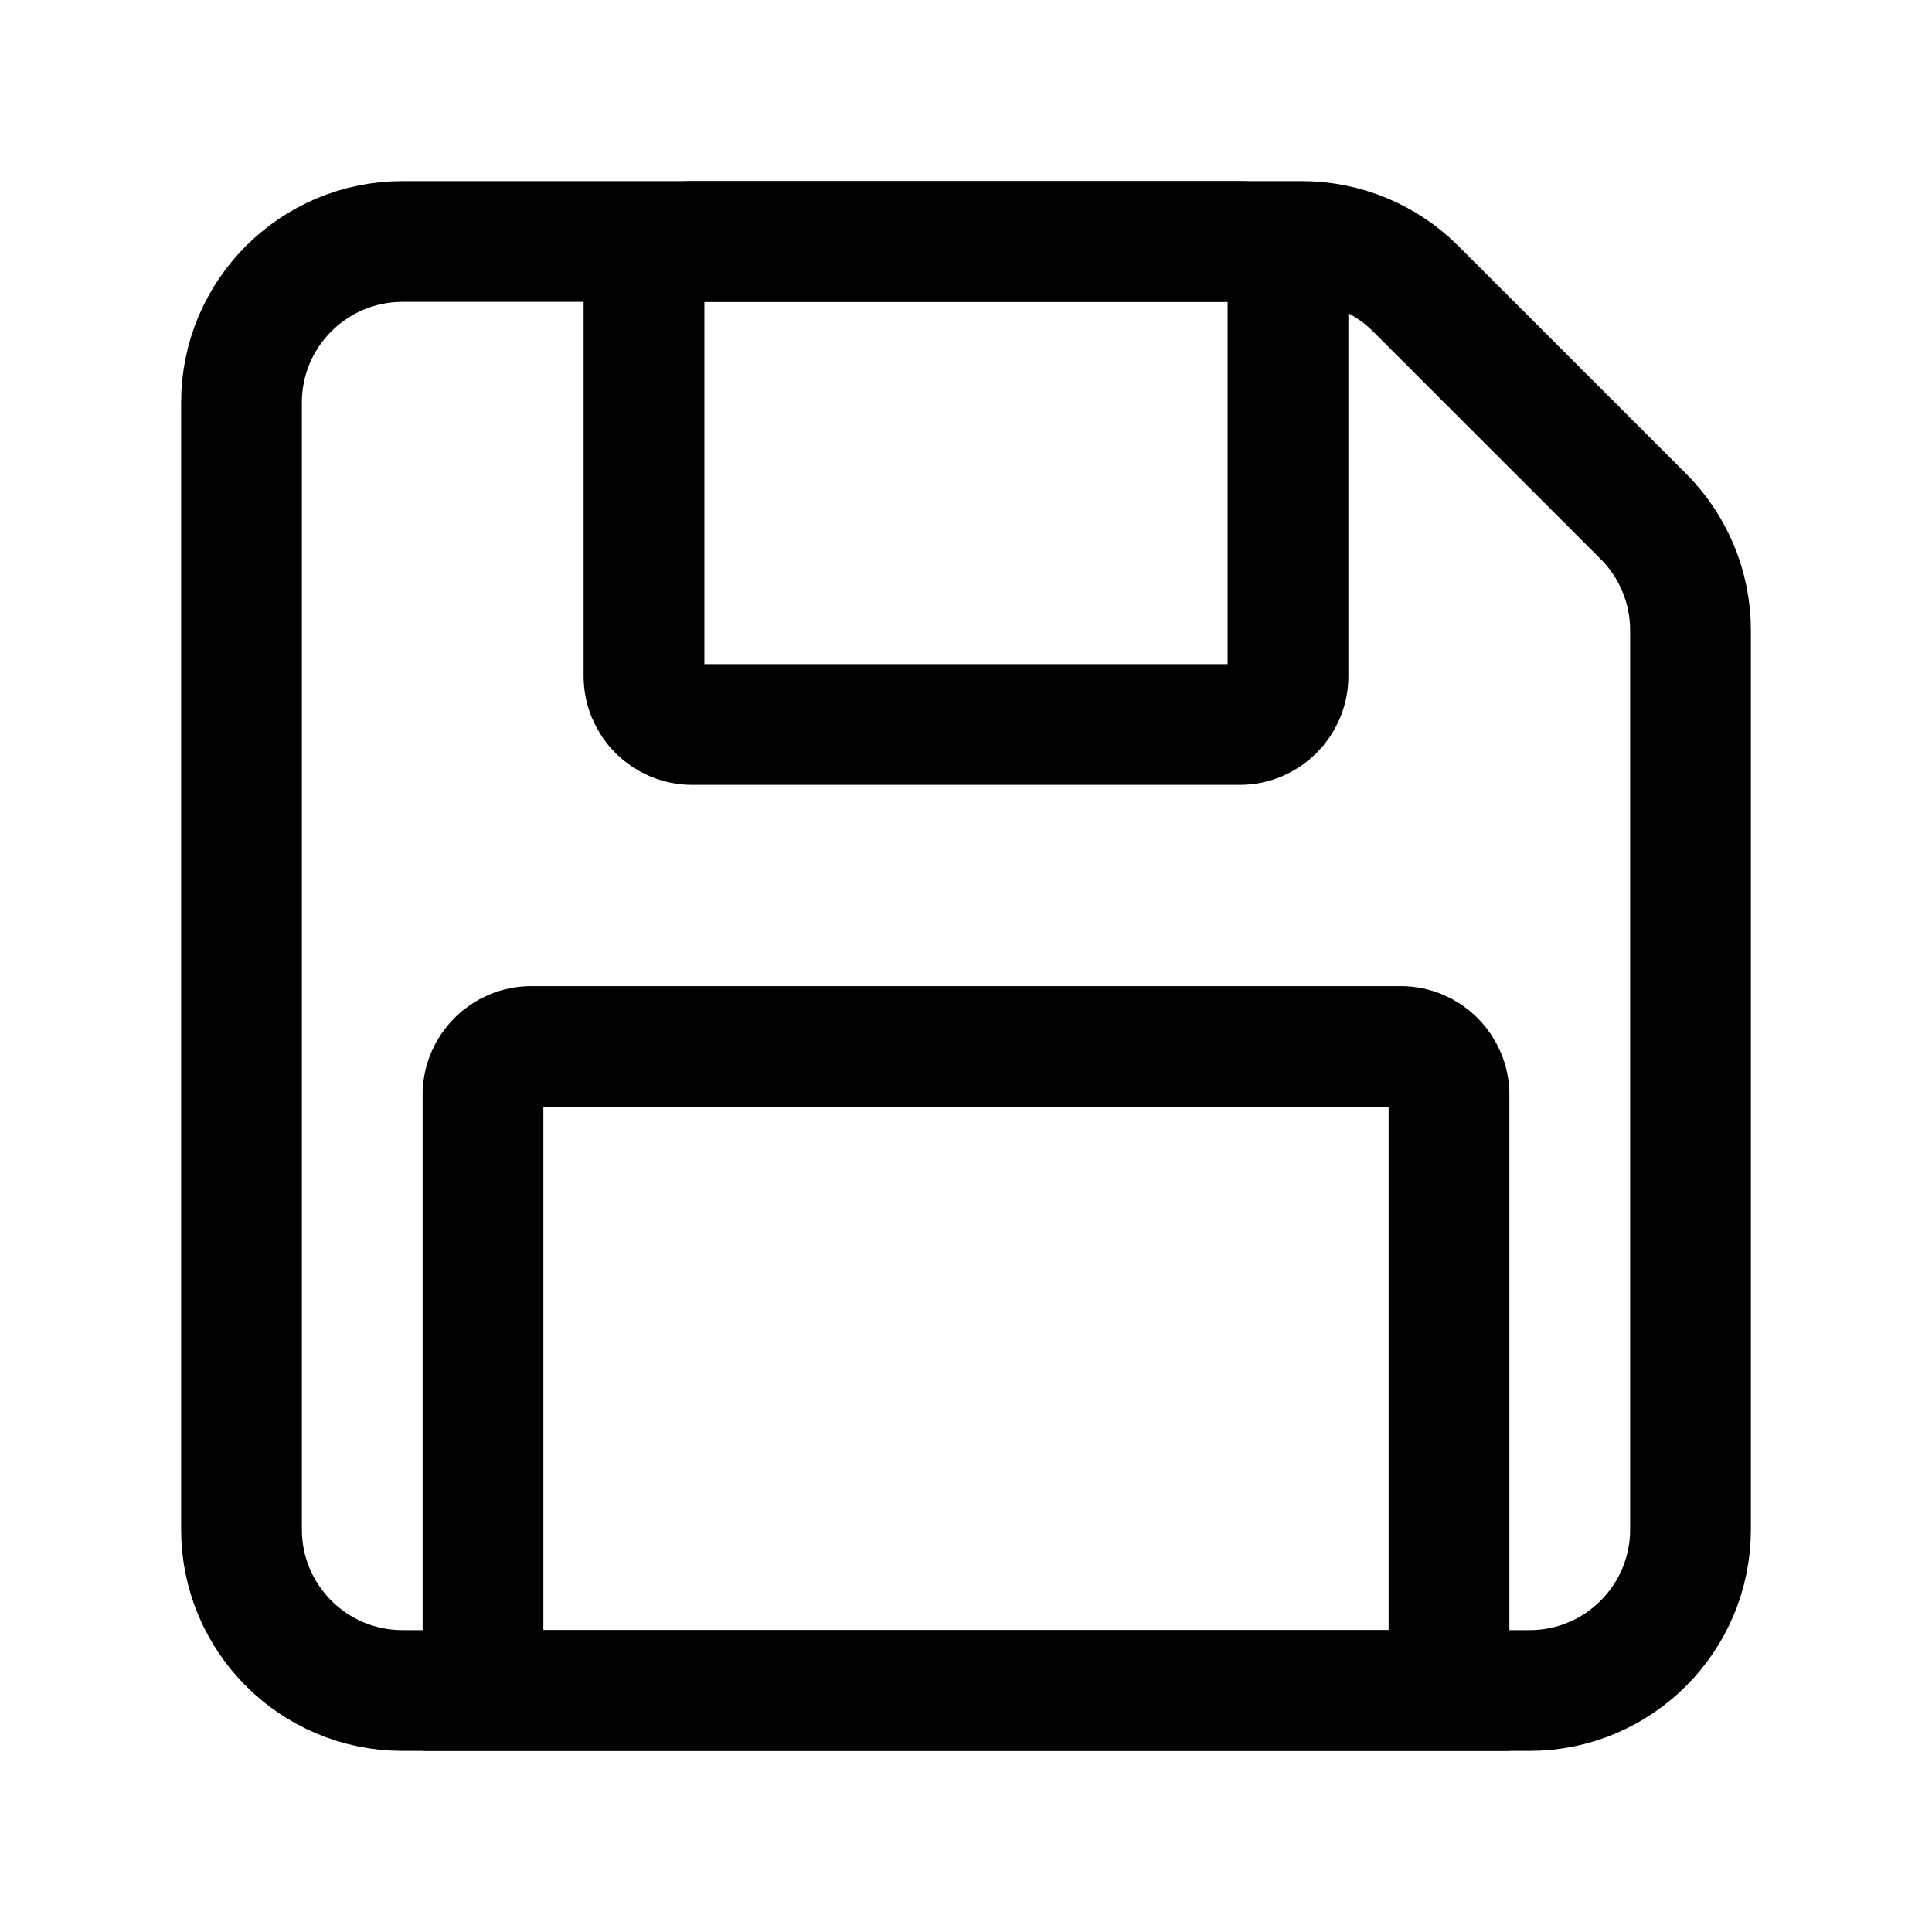
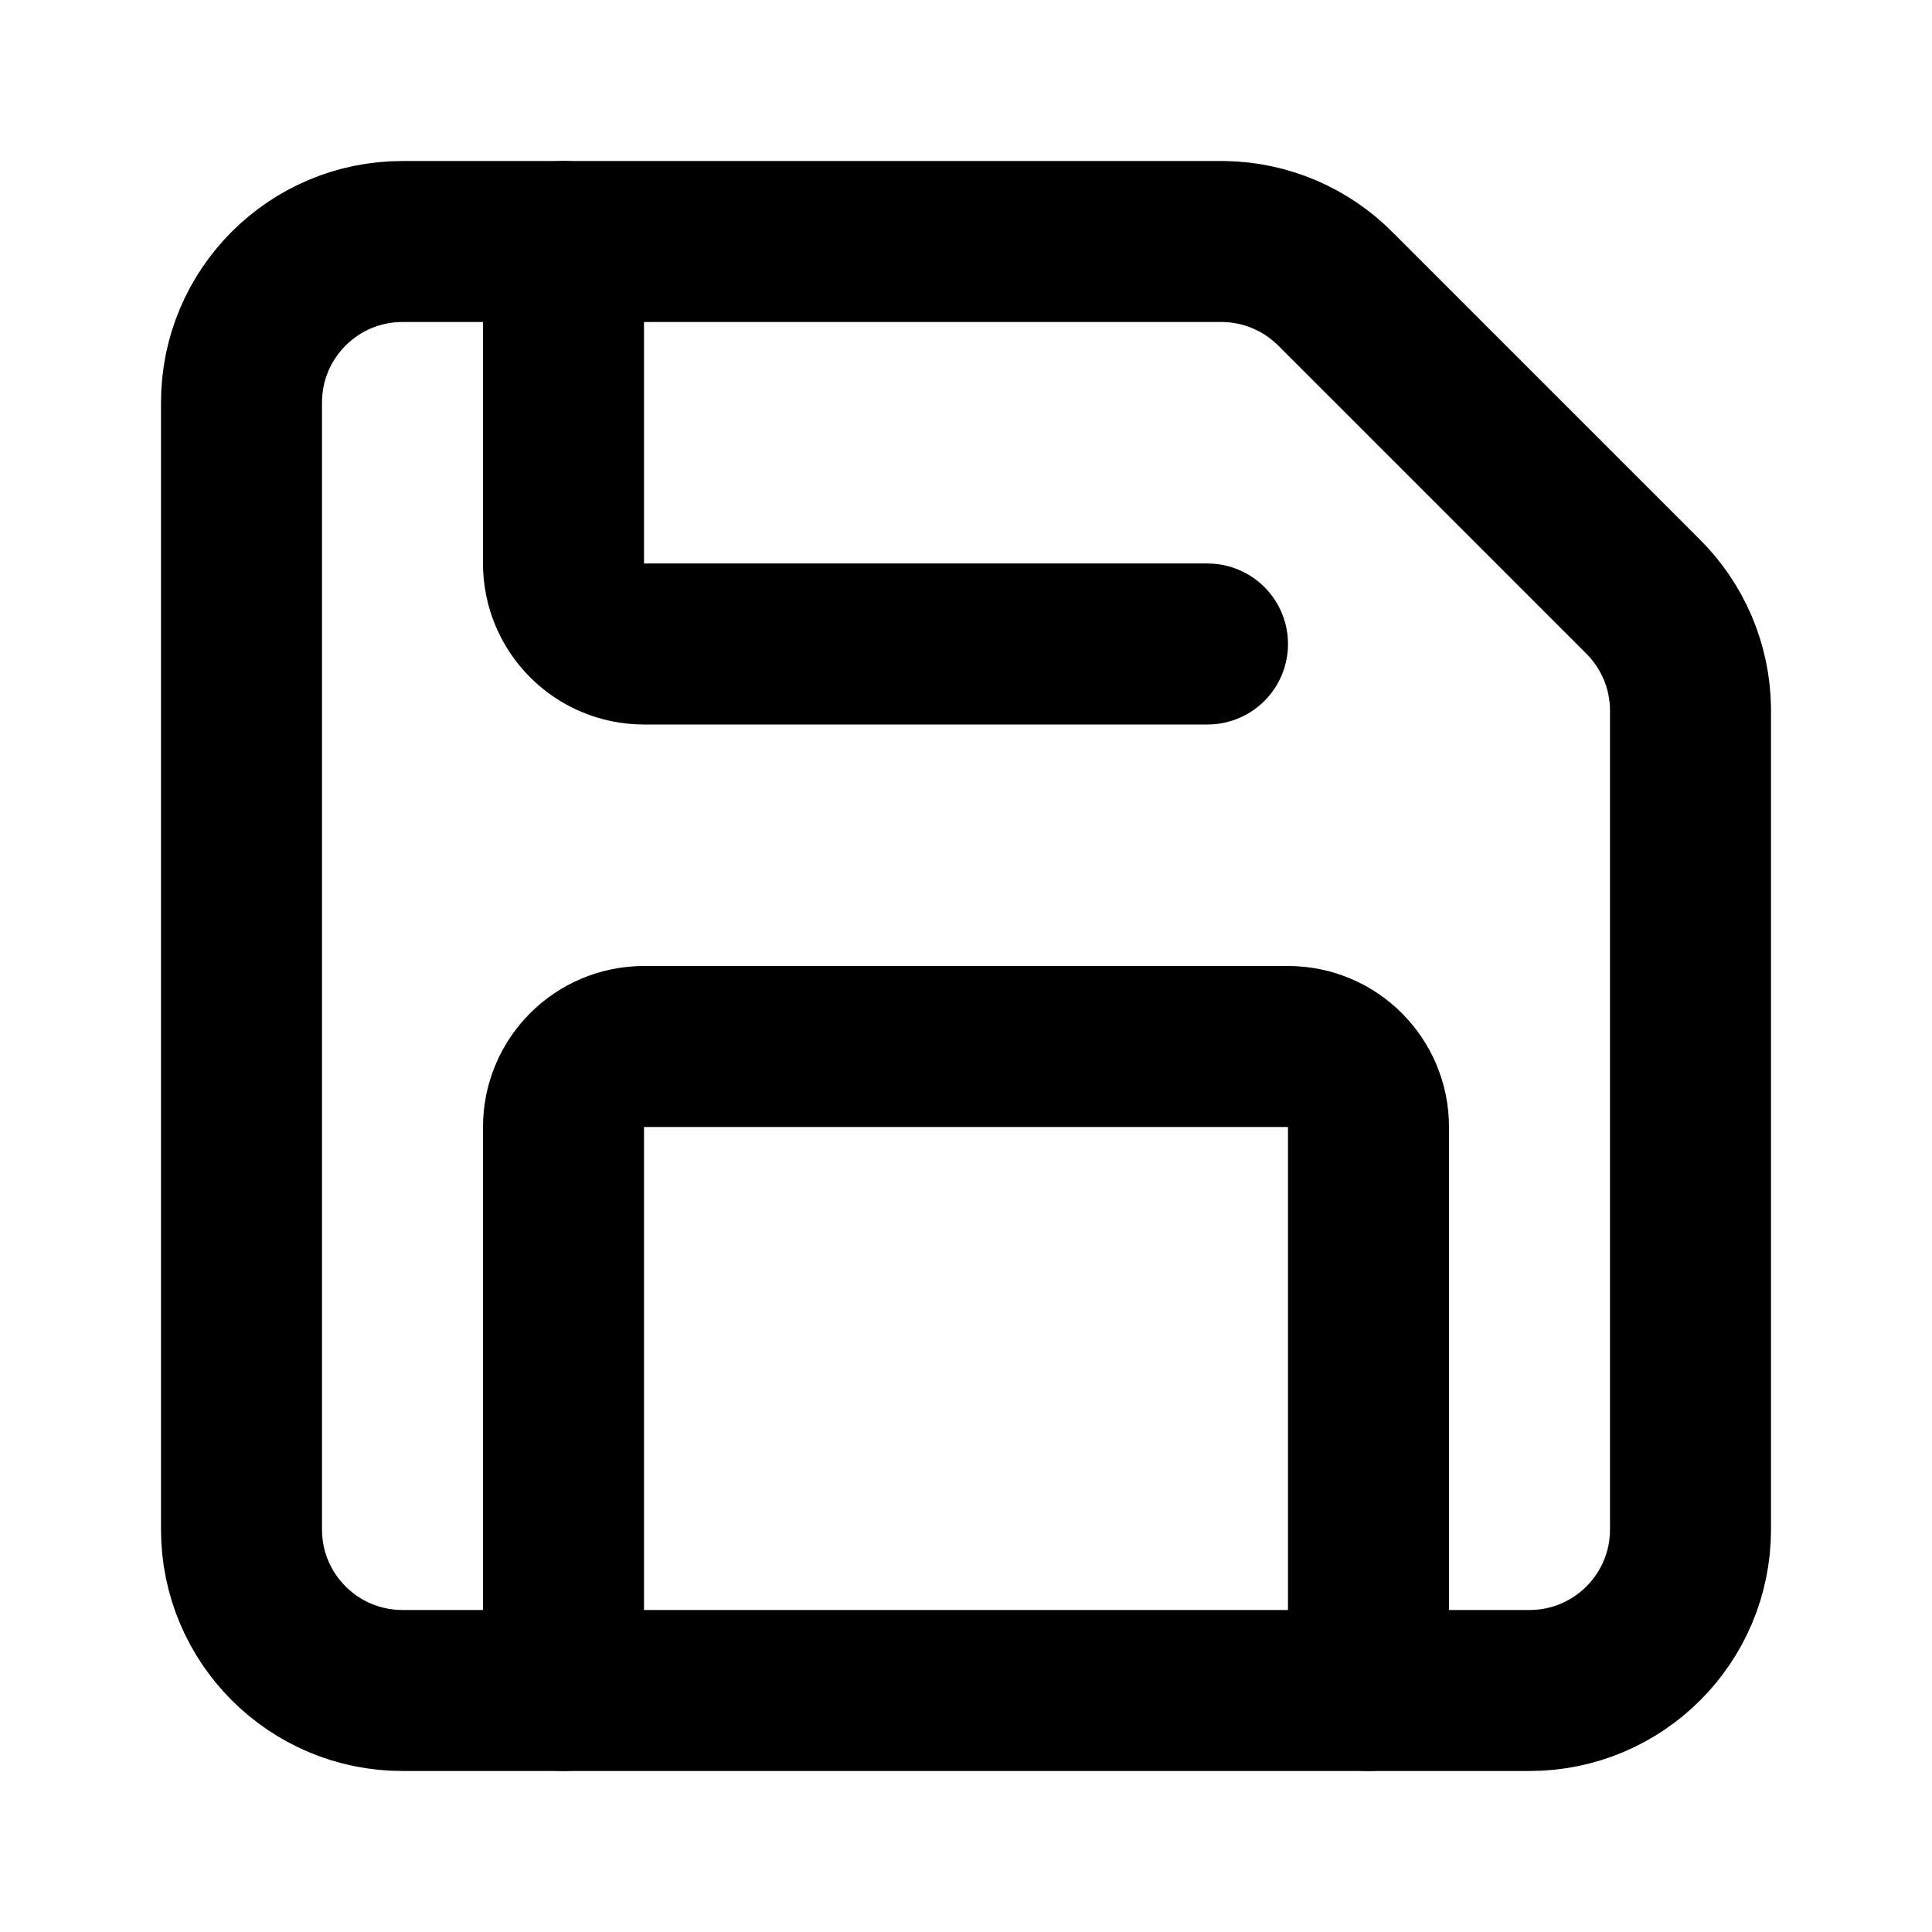
- <svg xmlns="http://www.w3.org/2000/svg" width="1em" height="1em" viewBox="0 0 24 24">
-   <g fill="none" stroke="currentColor" stroke-width="1.5">
-     <path d="M3 19V5a2 2 0 0 1 2-2h11.172a2 2 0 0 1 1.414.586l2.828 2.828A2 2 0 0 1 21 7.828V19a2 2 0 0 1-2 2H5a2 2 0 0 1-2-2Z" />
-     <path d="M8.6 9h6.8a.6.6 0 0 0 .6-.6V3.6a.6.6 0 0 0-.6-.6H8.6a.6.6 0 0 0-.6.6v4.8a.6.6 0 0 0 .6.6ZM6 13.6V21h12v-7.4a.6.6 0 0 0-.6-.6H6.6a.6.6 0 0 0-.6.6Z" />
-   </g>
+ <svg xmlns="http://www.w3.org/2000/svg" width="24" height="24" viewBox="0 0 24 24" fill="none" stroke="currentColor" stroke-width="2" stroke-linecap="round" stroke-linejoin="round" class="lucide lucide-save-icon lucide-save">
+   <path d="M15.2 3a2 2 0 0 1 1.4.6l3.8 3.8a2 2 0 0 1 .6 1.4V19a2 2 0 0 1-2 2H5a2 2 0 0 1-2-2V5a2 2 0 0 1 2-2z" />
+   <path d="M17 21v-7a1 1 0 0 0-1-1H8a1 1 0 0 0-1 1v7" />
+   <path d="M7 3v4a1 1 0 0 0 1 1h7" />
</svg>
